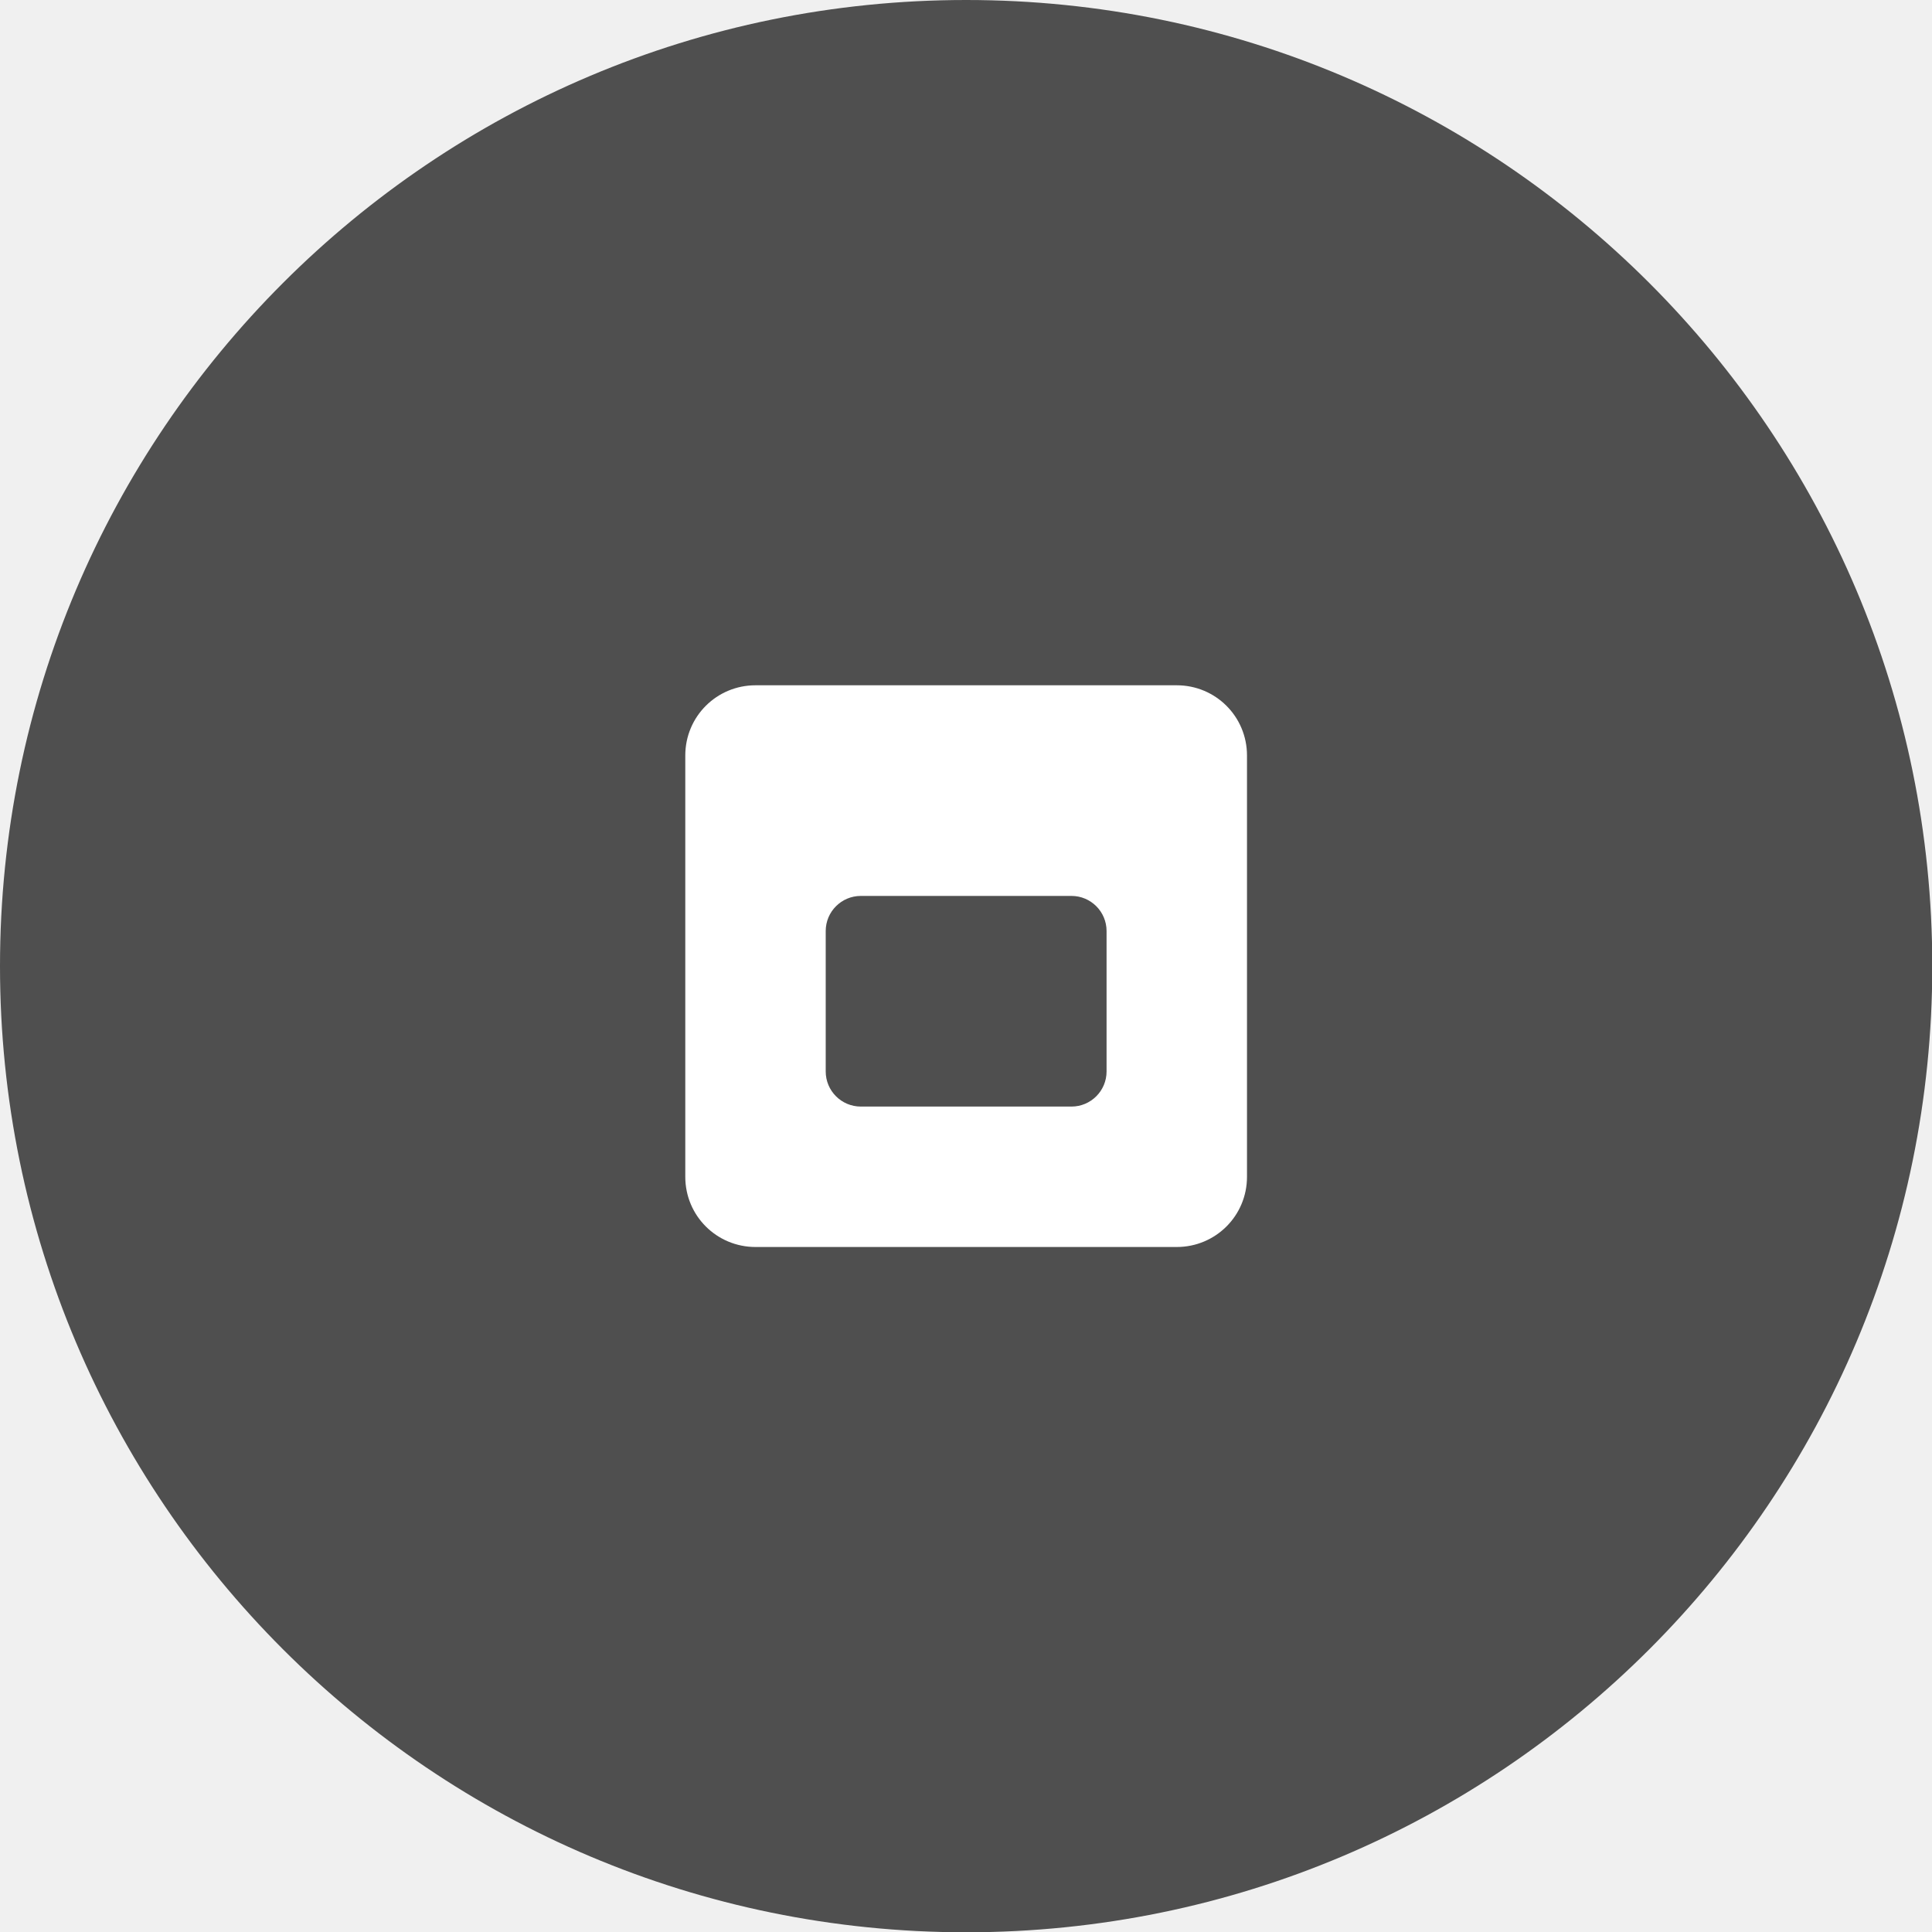
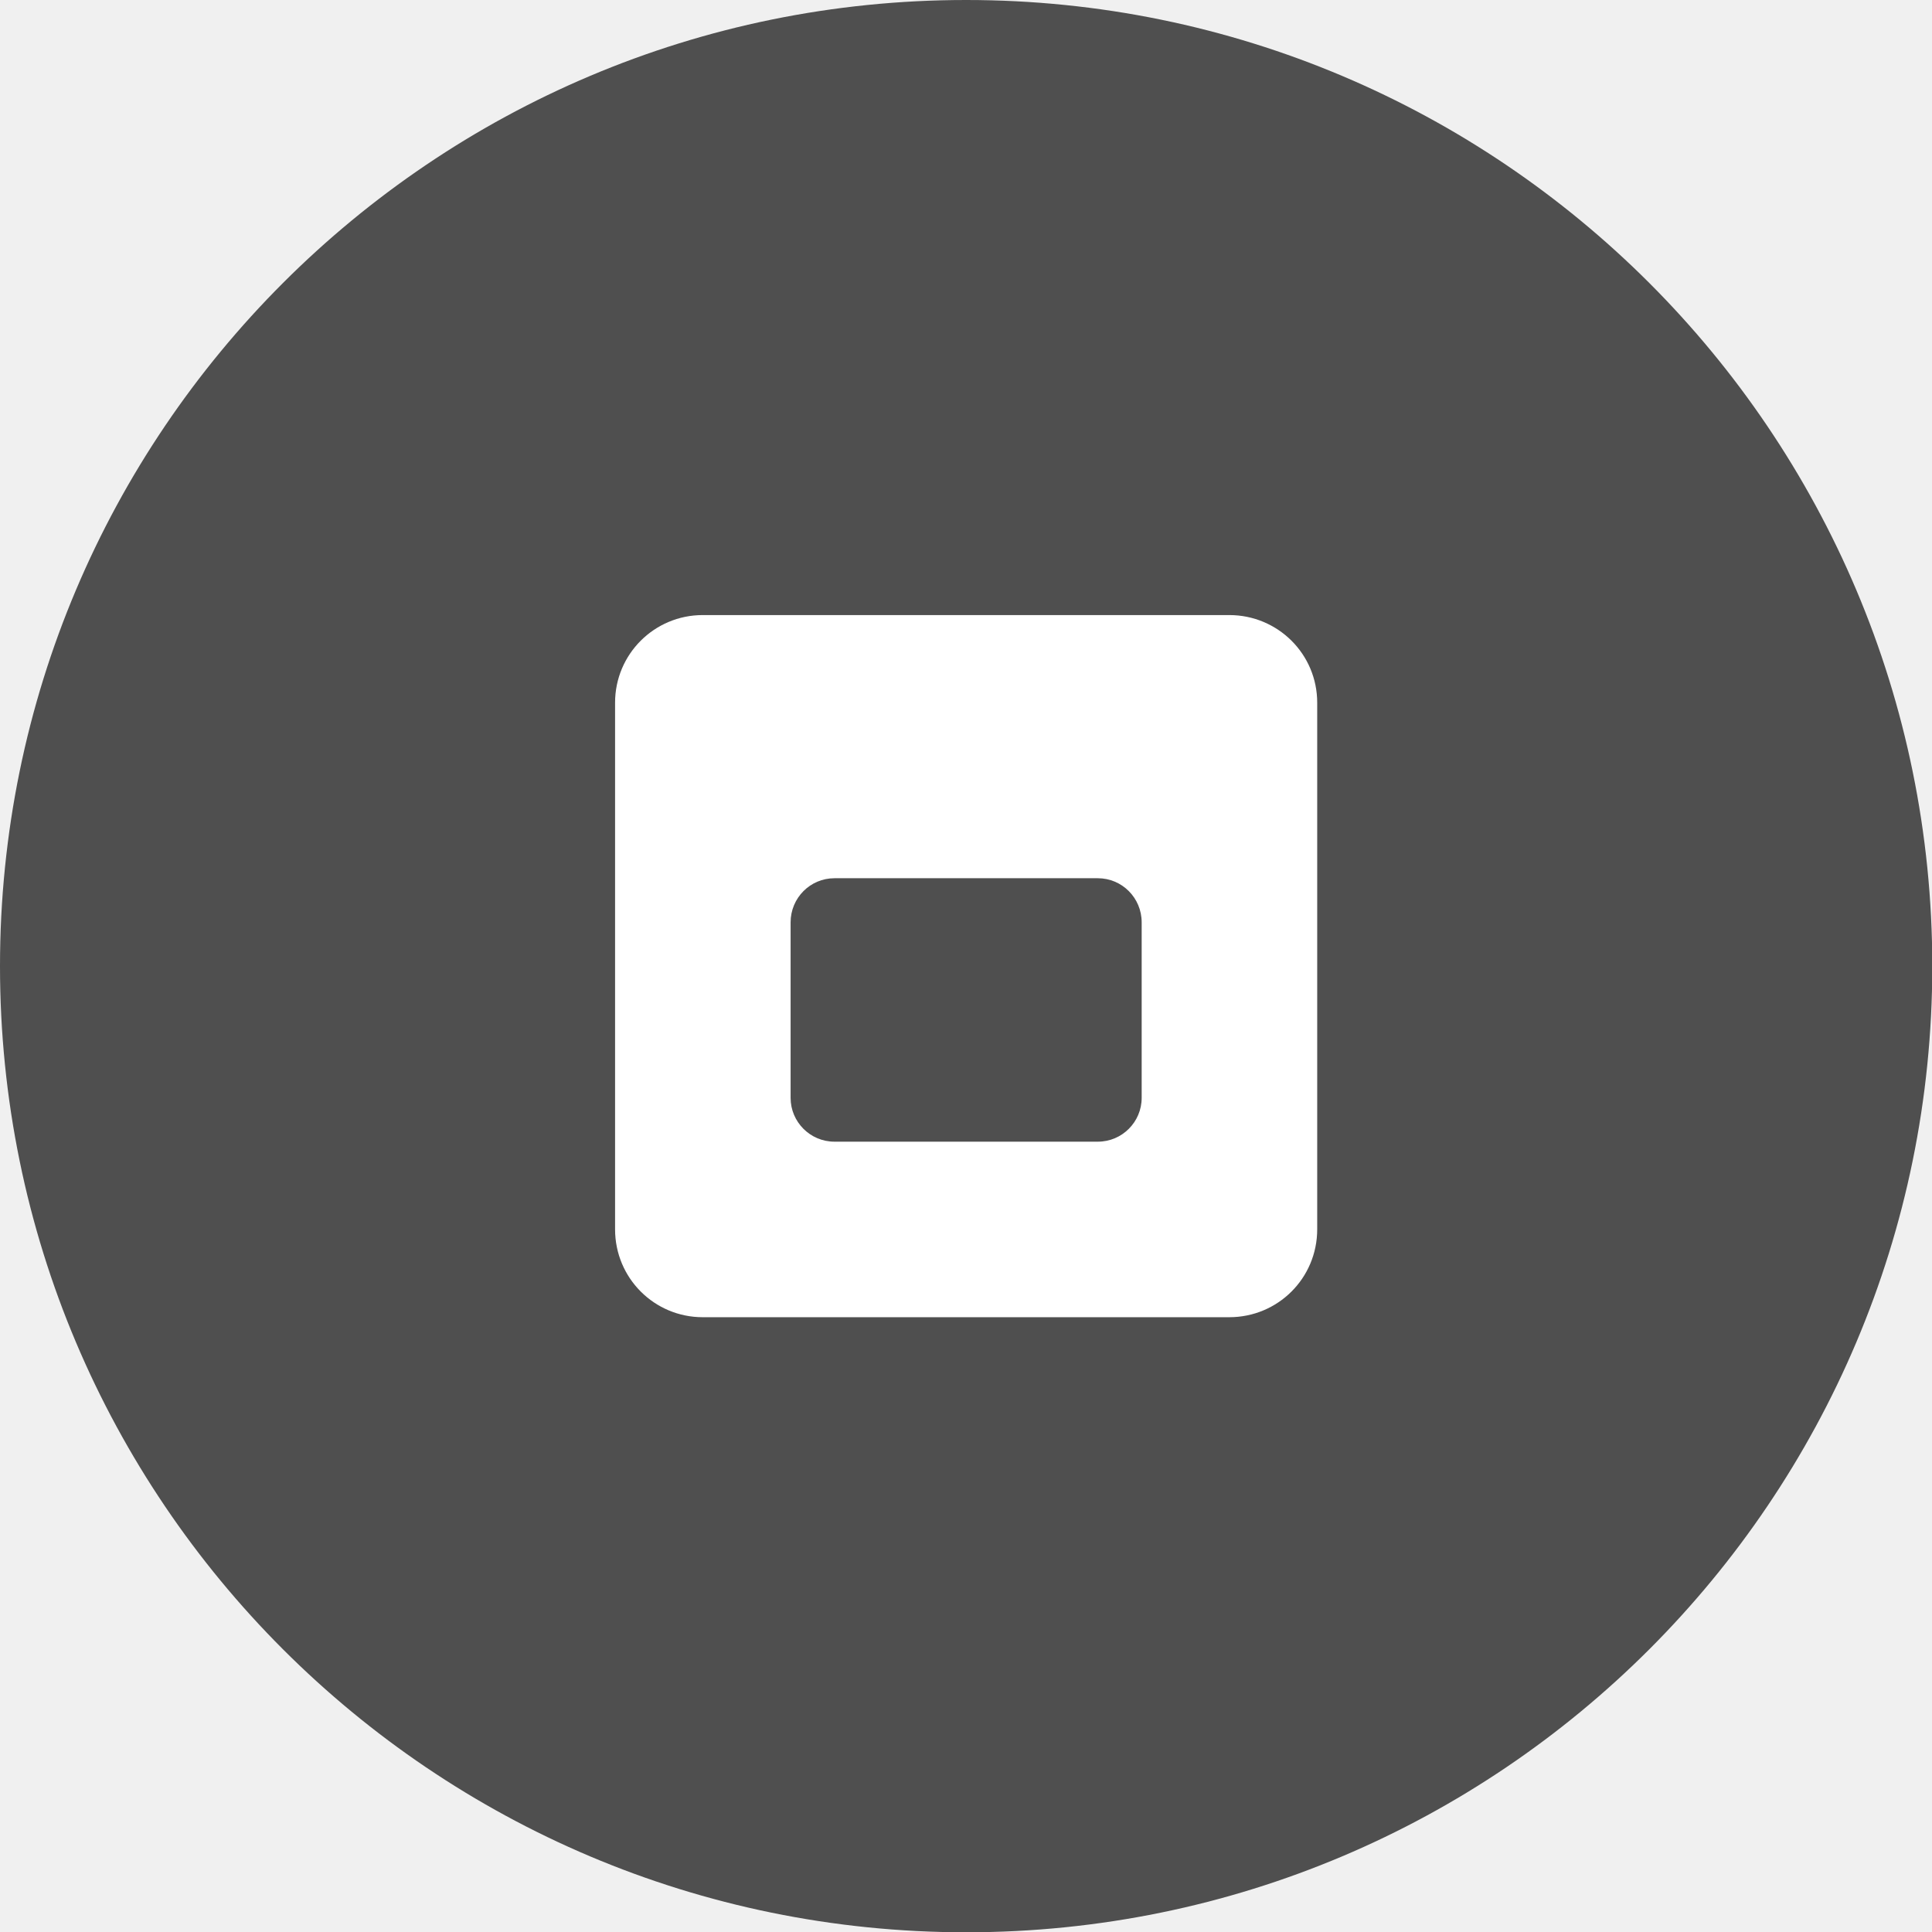
<svg xmlns="http://www.w3.org/2000/svg" width="26" height="26" viewBox="0 0 6.879 6.879" version="1.1" id="svg1">
  <defs id="defs1" />
  <g id="layer1">
    <circle style="fill:#4f4f4f;fill-opacity:1;stroke:none;stroke-width:0.529;stroke-linecap:square;stroke-dasharray:none;stroke-opacity:1" id="circle2" cx="3.44" cy="3.44" r="3.44" />
-     <path style="fill:#ffffff" d="M 2.69 2.44 C 2.552 2.44 2.44 2.551 2.44 2.69 L 2.44 4.19 C 2.44 4.329 2.552 4.44 2.69 4.44 L 4.19 4.44 C 4.328 4.44 4.44 4.329 4.44 4.19 L 4.44 2.69 C 4.44 2.551 4.328 2.44 4.19 2.44 L 2.69 2.44 Z M 3.065 3.19 L 3.815 3.19 C 3.884 3.19 3.94 3.246 3.94 3.315 L 3.94 3.815 C 3.94 3.884 3.884 3.94 3.815 3.94 L 3.065 3.94 C 2.996 3.94 2.94 3.884 2.94 3.815 L 2.94 3.315 C 2.94 3.246 2.996 3.19 3.065 3.19 Z" />
+     <path style="fill:#ffffff" d="M 2.502 2.19 C 2.33 2.19 2.19 2.329 2.19 2.502 L 2.19 4.377 C 2.19 4.551 2.33 4.69 2.502 4.69 L 4.377 4.69 C 4.55 4.69 4.69 4.551 4.69 4.377 L 4.69 2.502 C 4.69 2.329 4.55 2.19 4.377 2.19 L 2.502 2.19 Z M 2.971 3.127 L 3.909 3.127 C 3.995 3.127 4.065 3.197 4.065 3.284 L 4.065 3.909 C 4.065 3.995 3.995 4.065 3.909 4.065 L 2.971 4.065 C 2.885 4.065 2.815 3.995 2.815 3.909 L 2.815 3.284 C 2.815 3.197 2.885 3.127 2.971 3.127 Z" />
  </g>
</svg>
